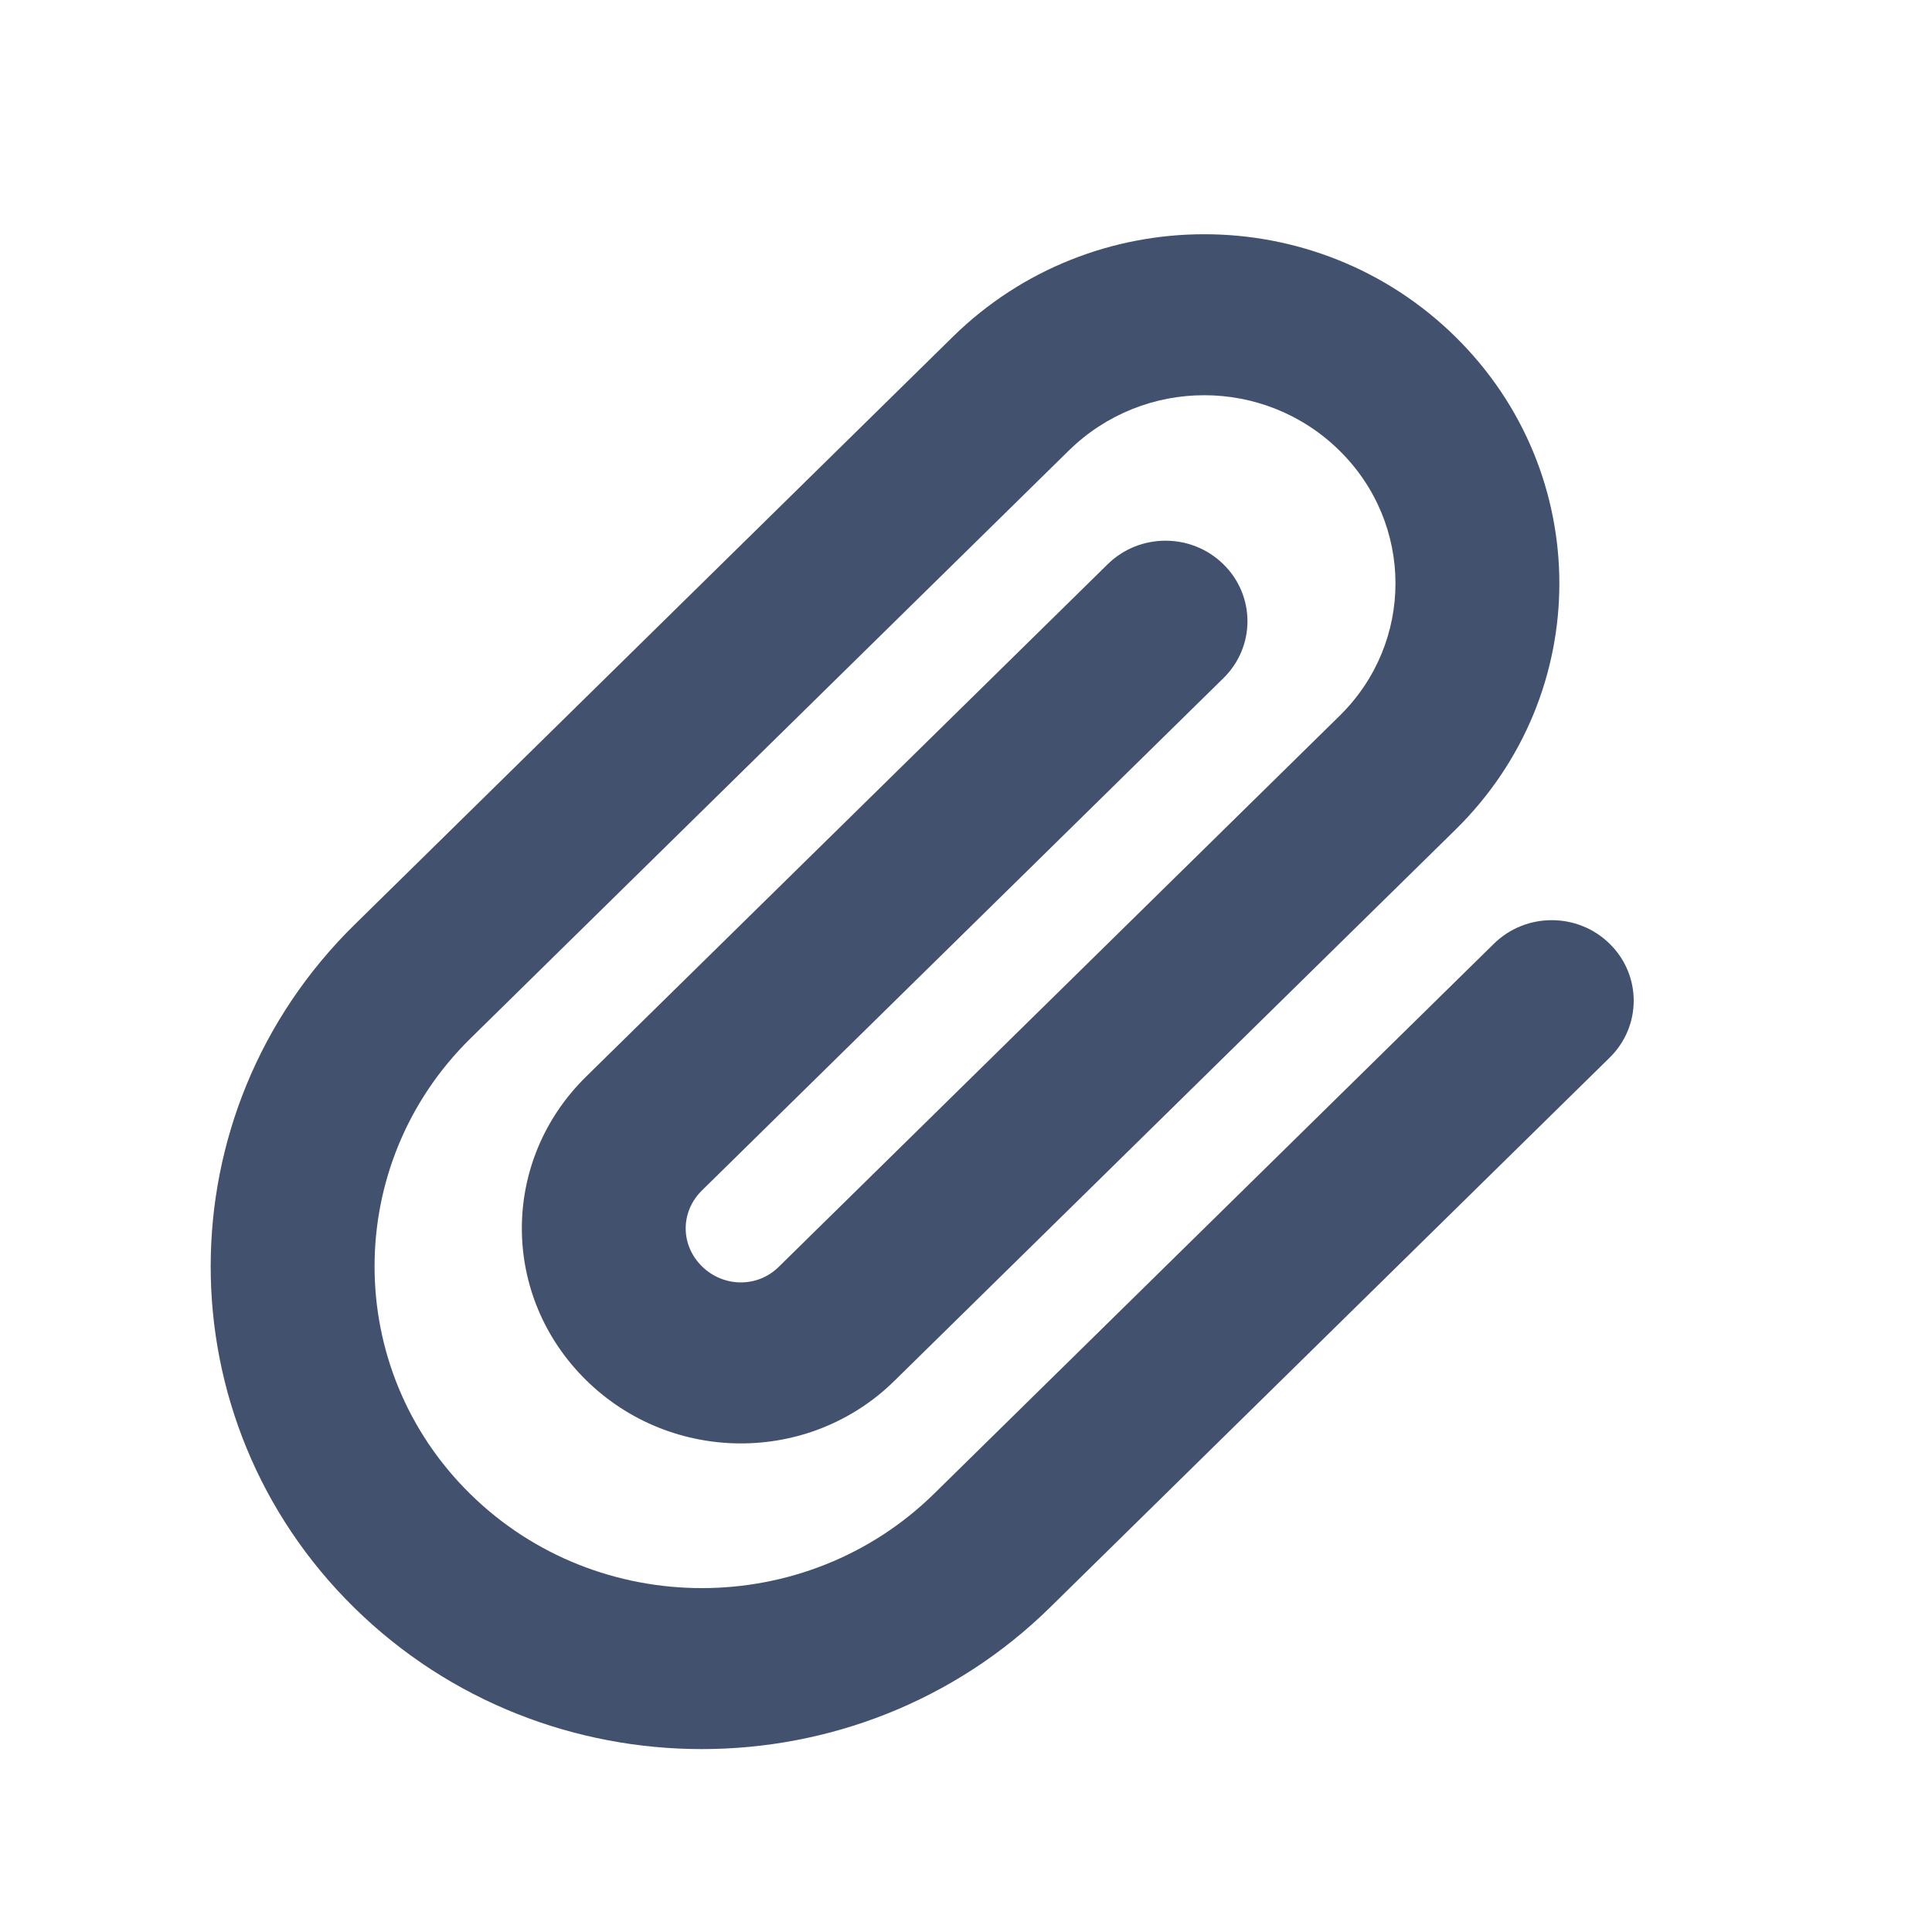
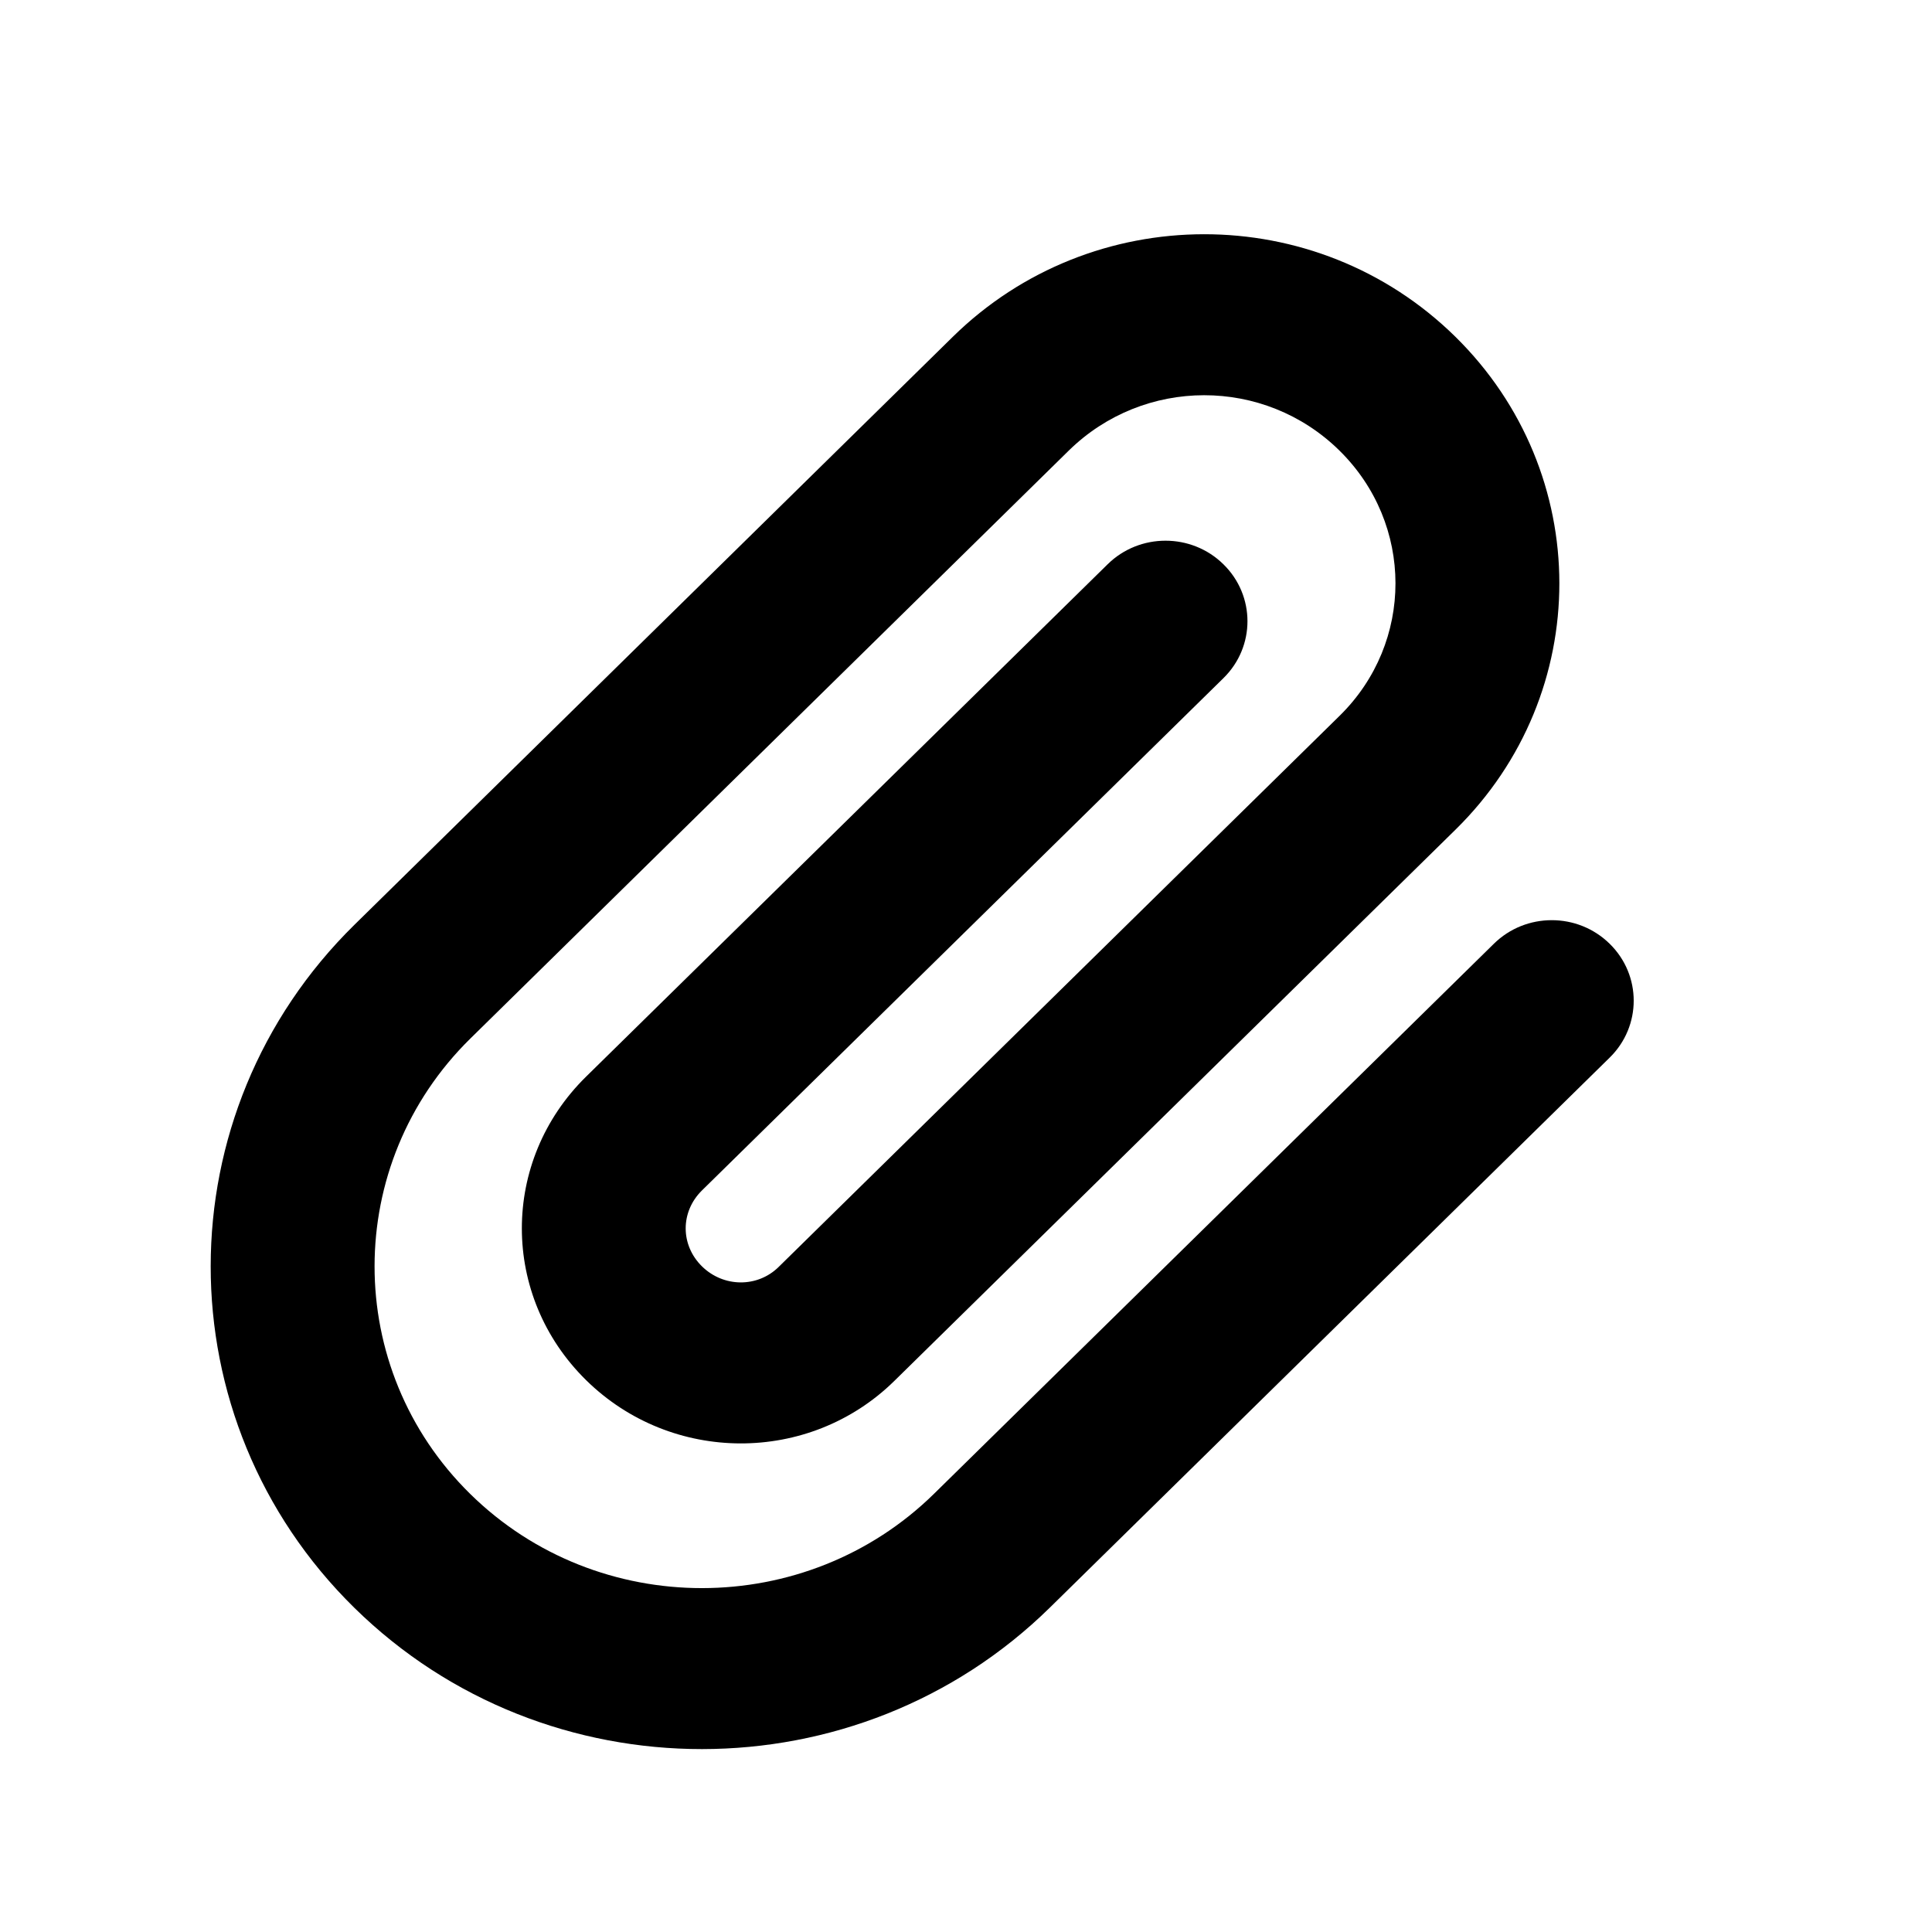
<svg xmlns="http://www.w3.org/2000/svg" width="24px" height="24px" viewBox="0 0 24 24" version="1.1">
  <defs />
  <g id="24-x-20" stroke="none" stroke-width="1" fill="none" fill-rule="evenodd">
-     <g id="editor-24x20/editor-attachment" fill="#42526E">
+     <g id="editor-24x20/editor-attachment" fill="currentColor">
      <g id="attachment" transform="translate(2, 2)">
        <path d="M9.604,16.555 C8.013,18.118 5.429,18.119 3.842,16.559 C2.255,15 2.258,12.459 3.843,10.901 L11.276,3.598 C12.209,2.682 13.705,2.679 14.638,3.596 C15.566,4.508 15.568,5.982 14.641,6.892 L7.671,13.74 C7.41,13.996 6.989,13.995 6.72,13.731 C6.451,13.466 6.45,13.054 6.72,12.788 L13.198,6.424 C13.596,6.034 13.596,5.4 13.198,5.01 C12.801,4.619 12.156,4.619 11.759,5.01 L5.281,11.374 C4.214,12.422 4.219,14.101 5.281,15.145 C6.343,16.189 8.053,16.193 9.11,15.154 L16.081,8.306 C17.803,6.614 17.8,3.874 16.077,2.181 C14.348,0.483 11.563,0.488 9.836,2.184 L2.404,9.487 C0.024,11.825 0.02,15.633 2.402,17.973 C4.784,20.314 8.657,20.313 11.043,17.969 L17.996,11.138 C18.394,10.748 18.394,10.114 17.996,9.724 C17.599,9.333 16.954,9.333 16.557,9.724 L9.604,16.555 Z" id="Shape" />
      </g>
    </g>
  </g>
</svg>
